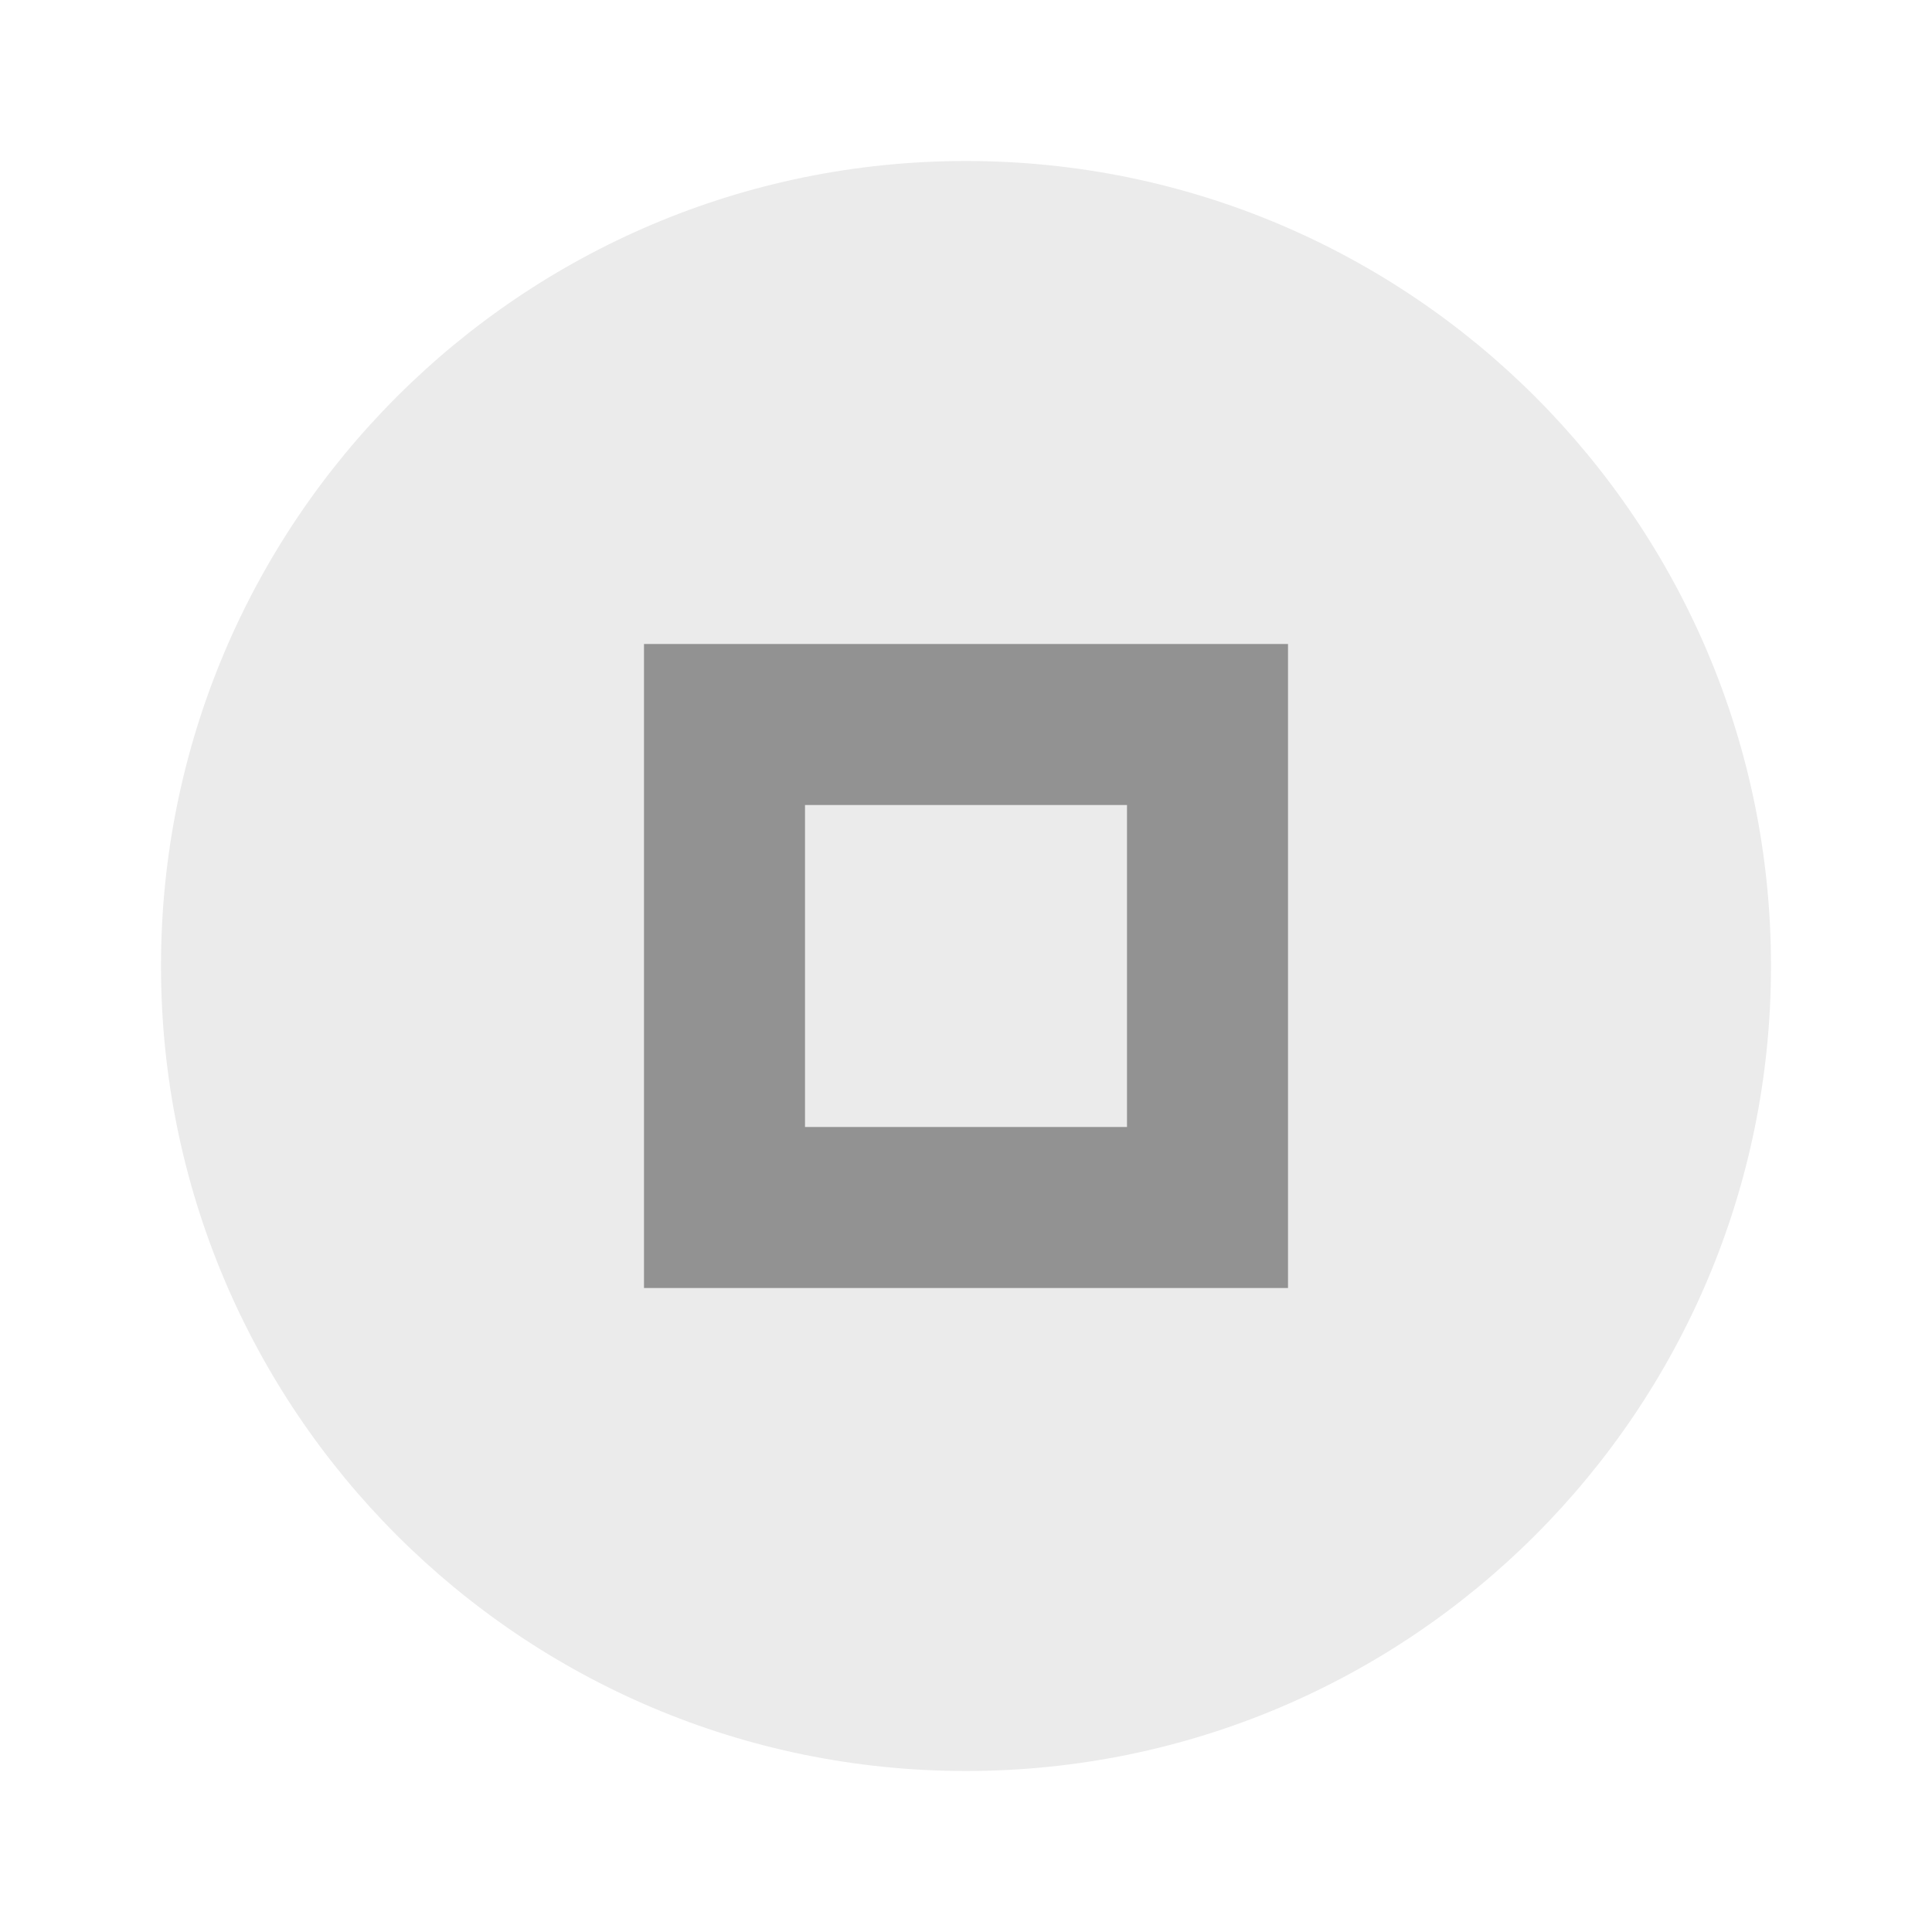
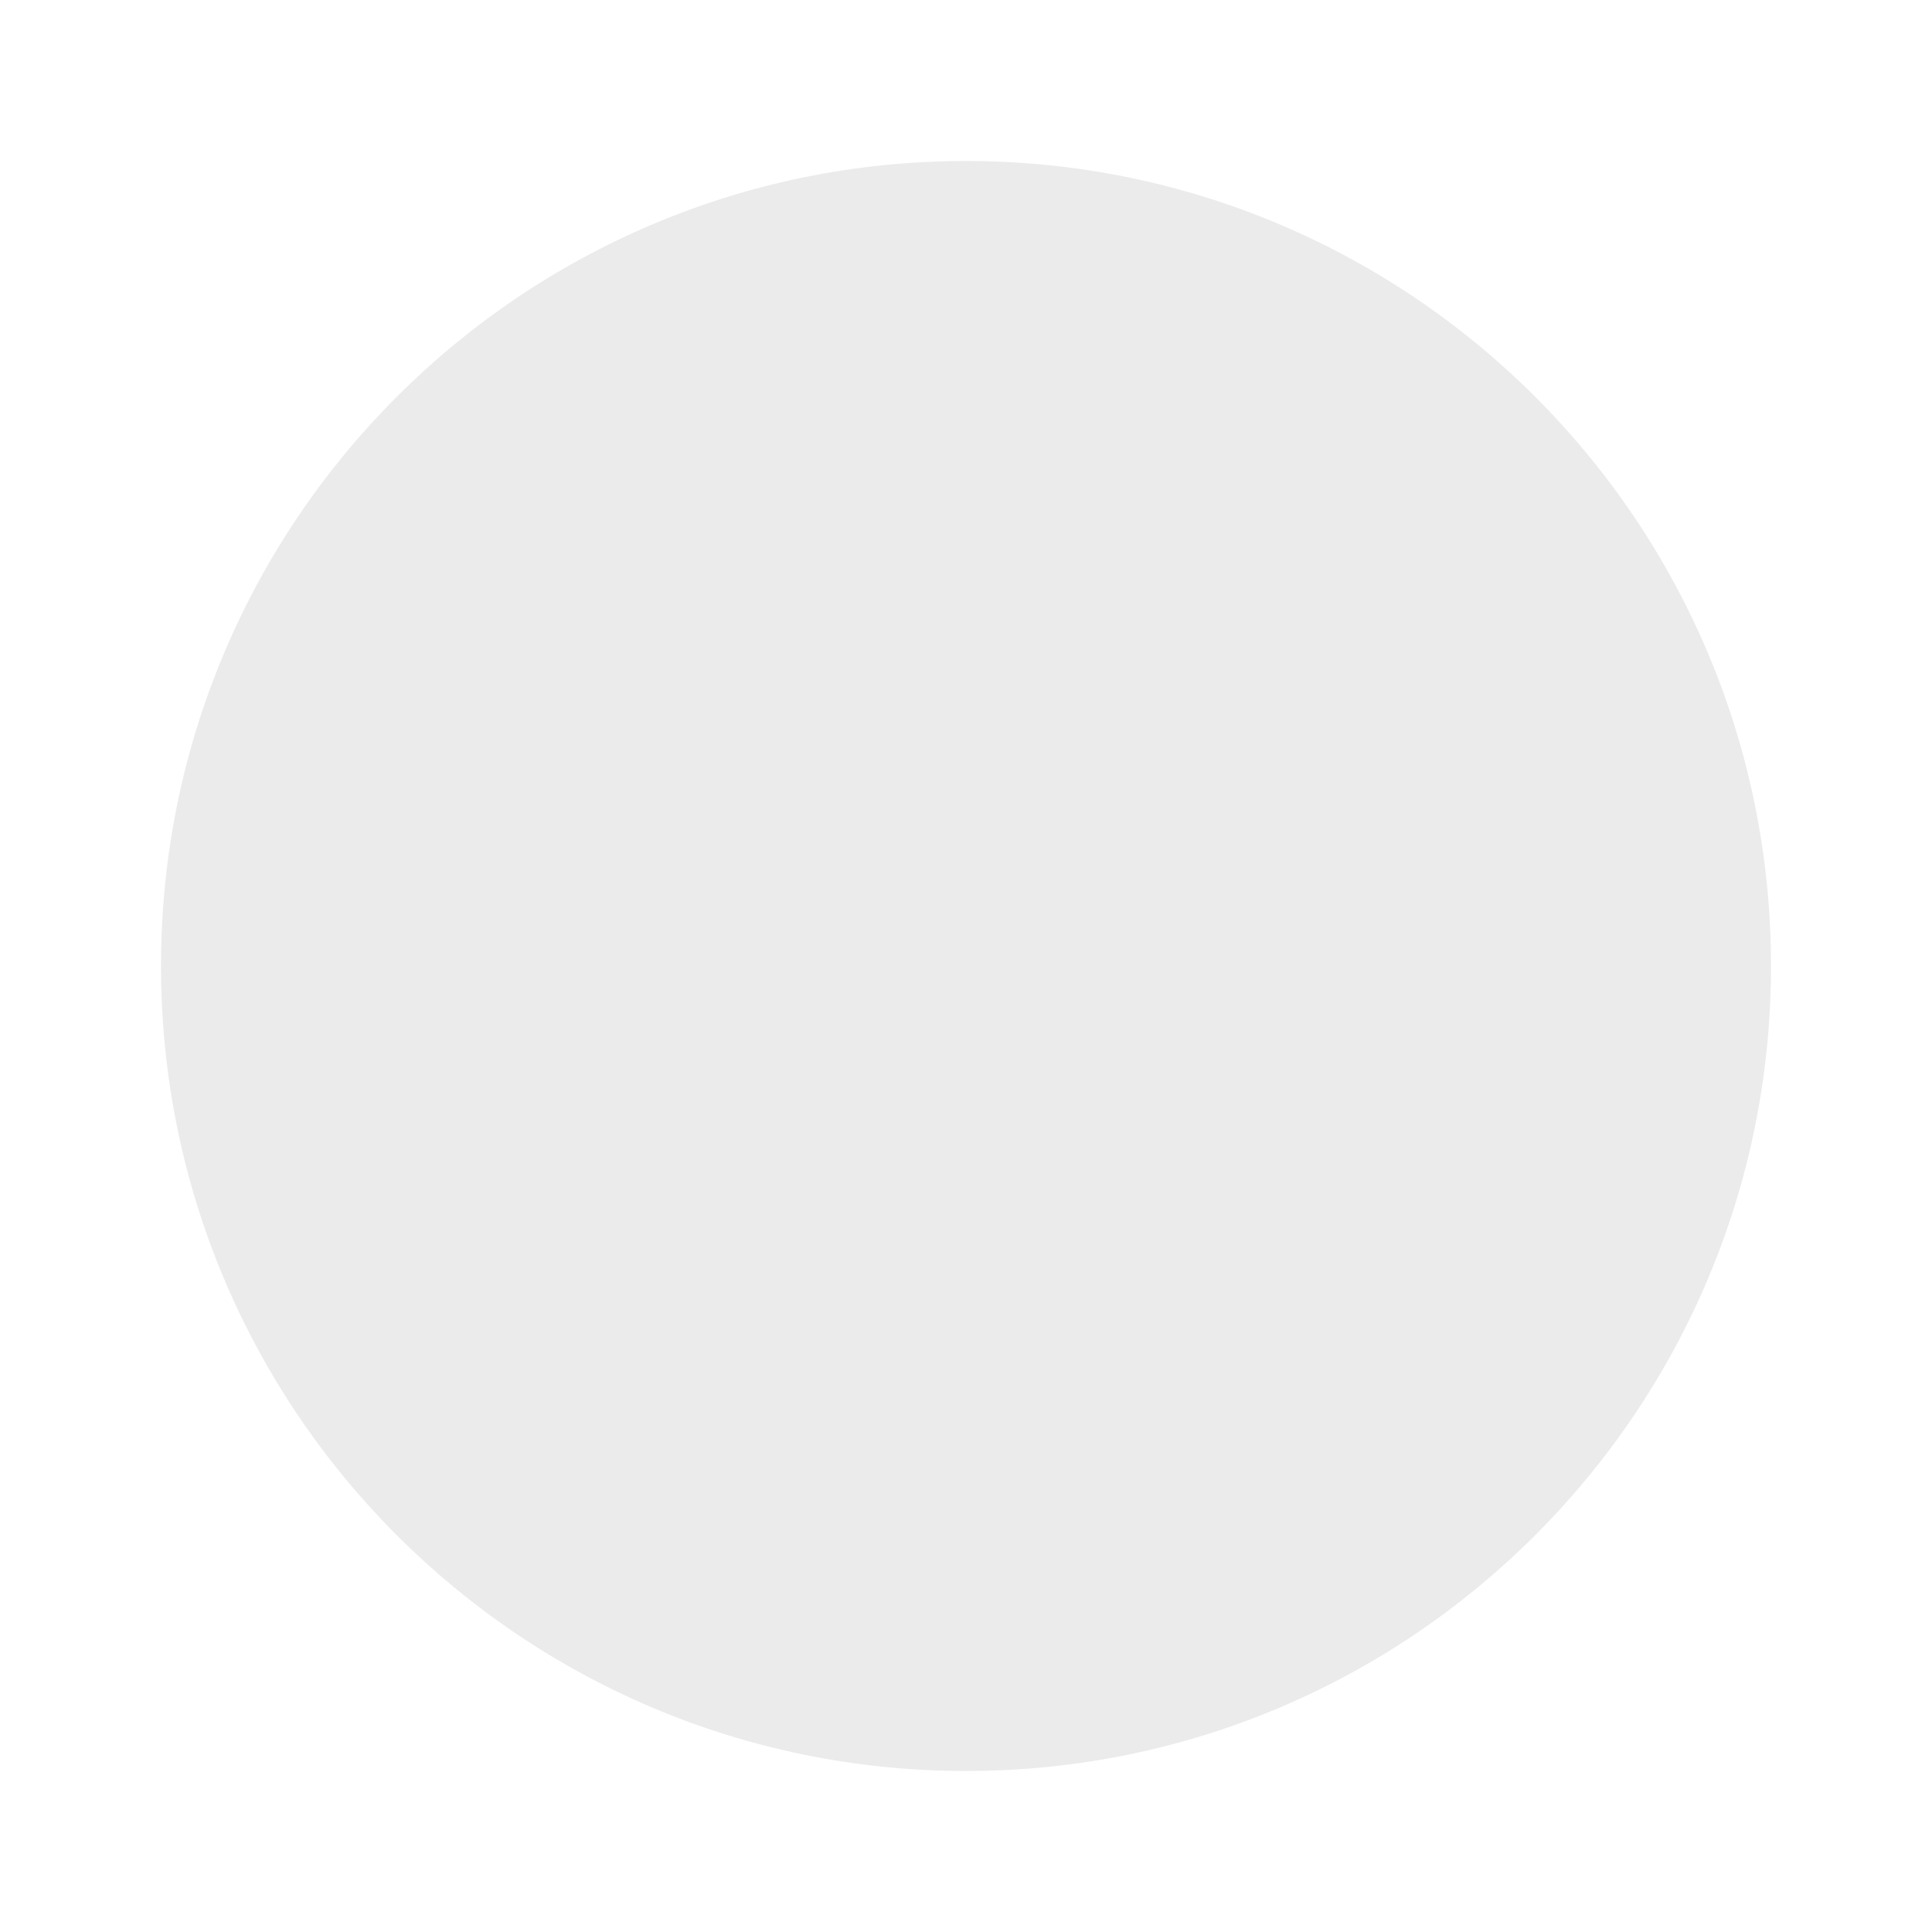
<svg xmlns="http://www.w3.org/2000/svg" width="24" height="24" viewBox="0 0 24 24" fill="#000000">
  <circle cx="12" cy="12" r="10" opacity=".08" />
  <circle cx="12" cy="12" r="10" opacity="0" />
-   <path d="m8 8v8h8v-8h-8zm2 2h4v4h-4v-4z" opacity=".38" />
</svg>
